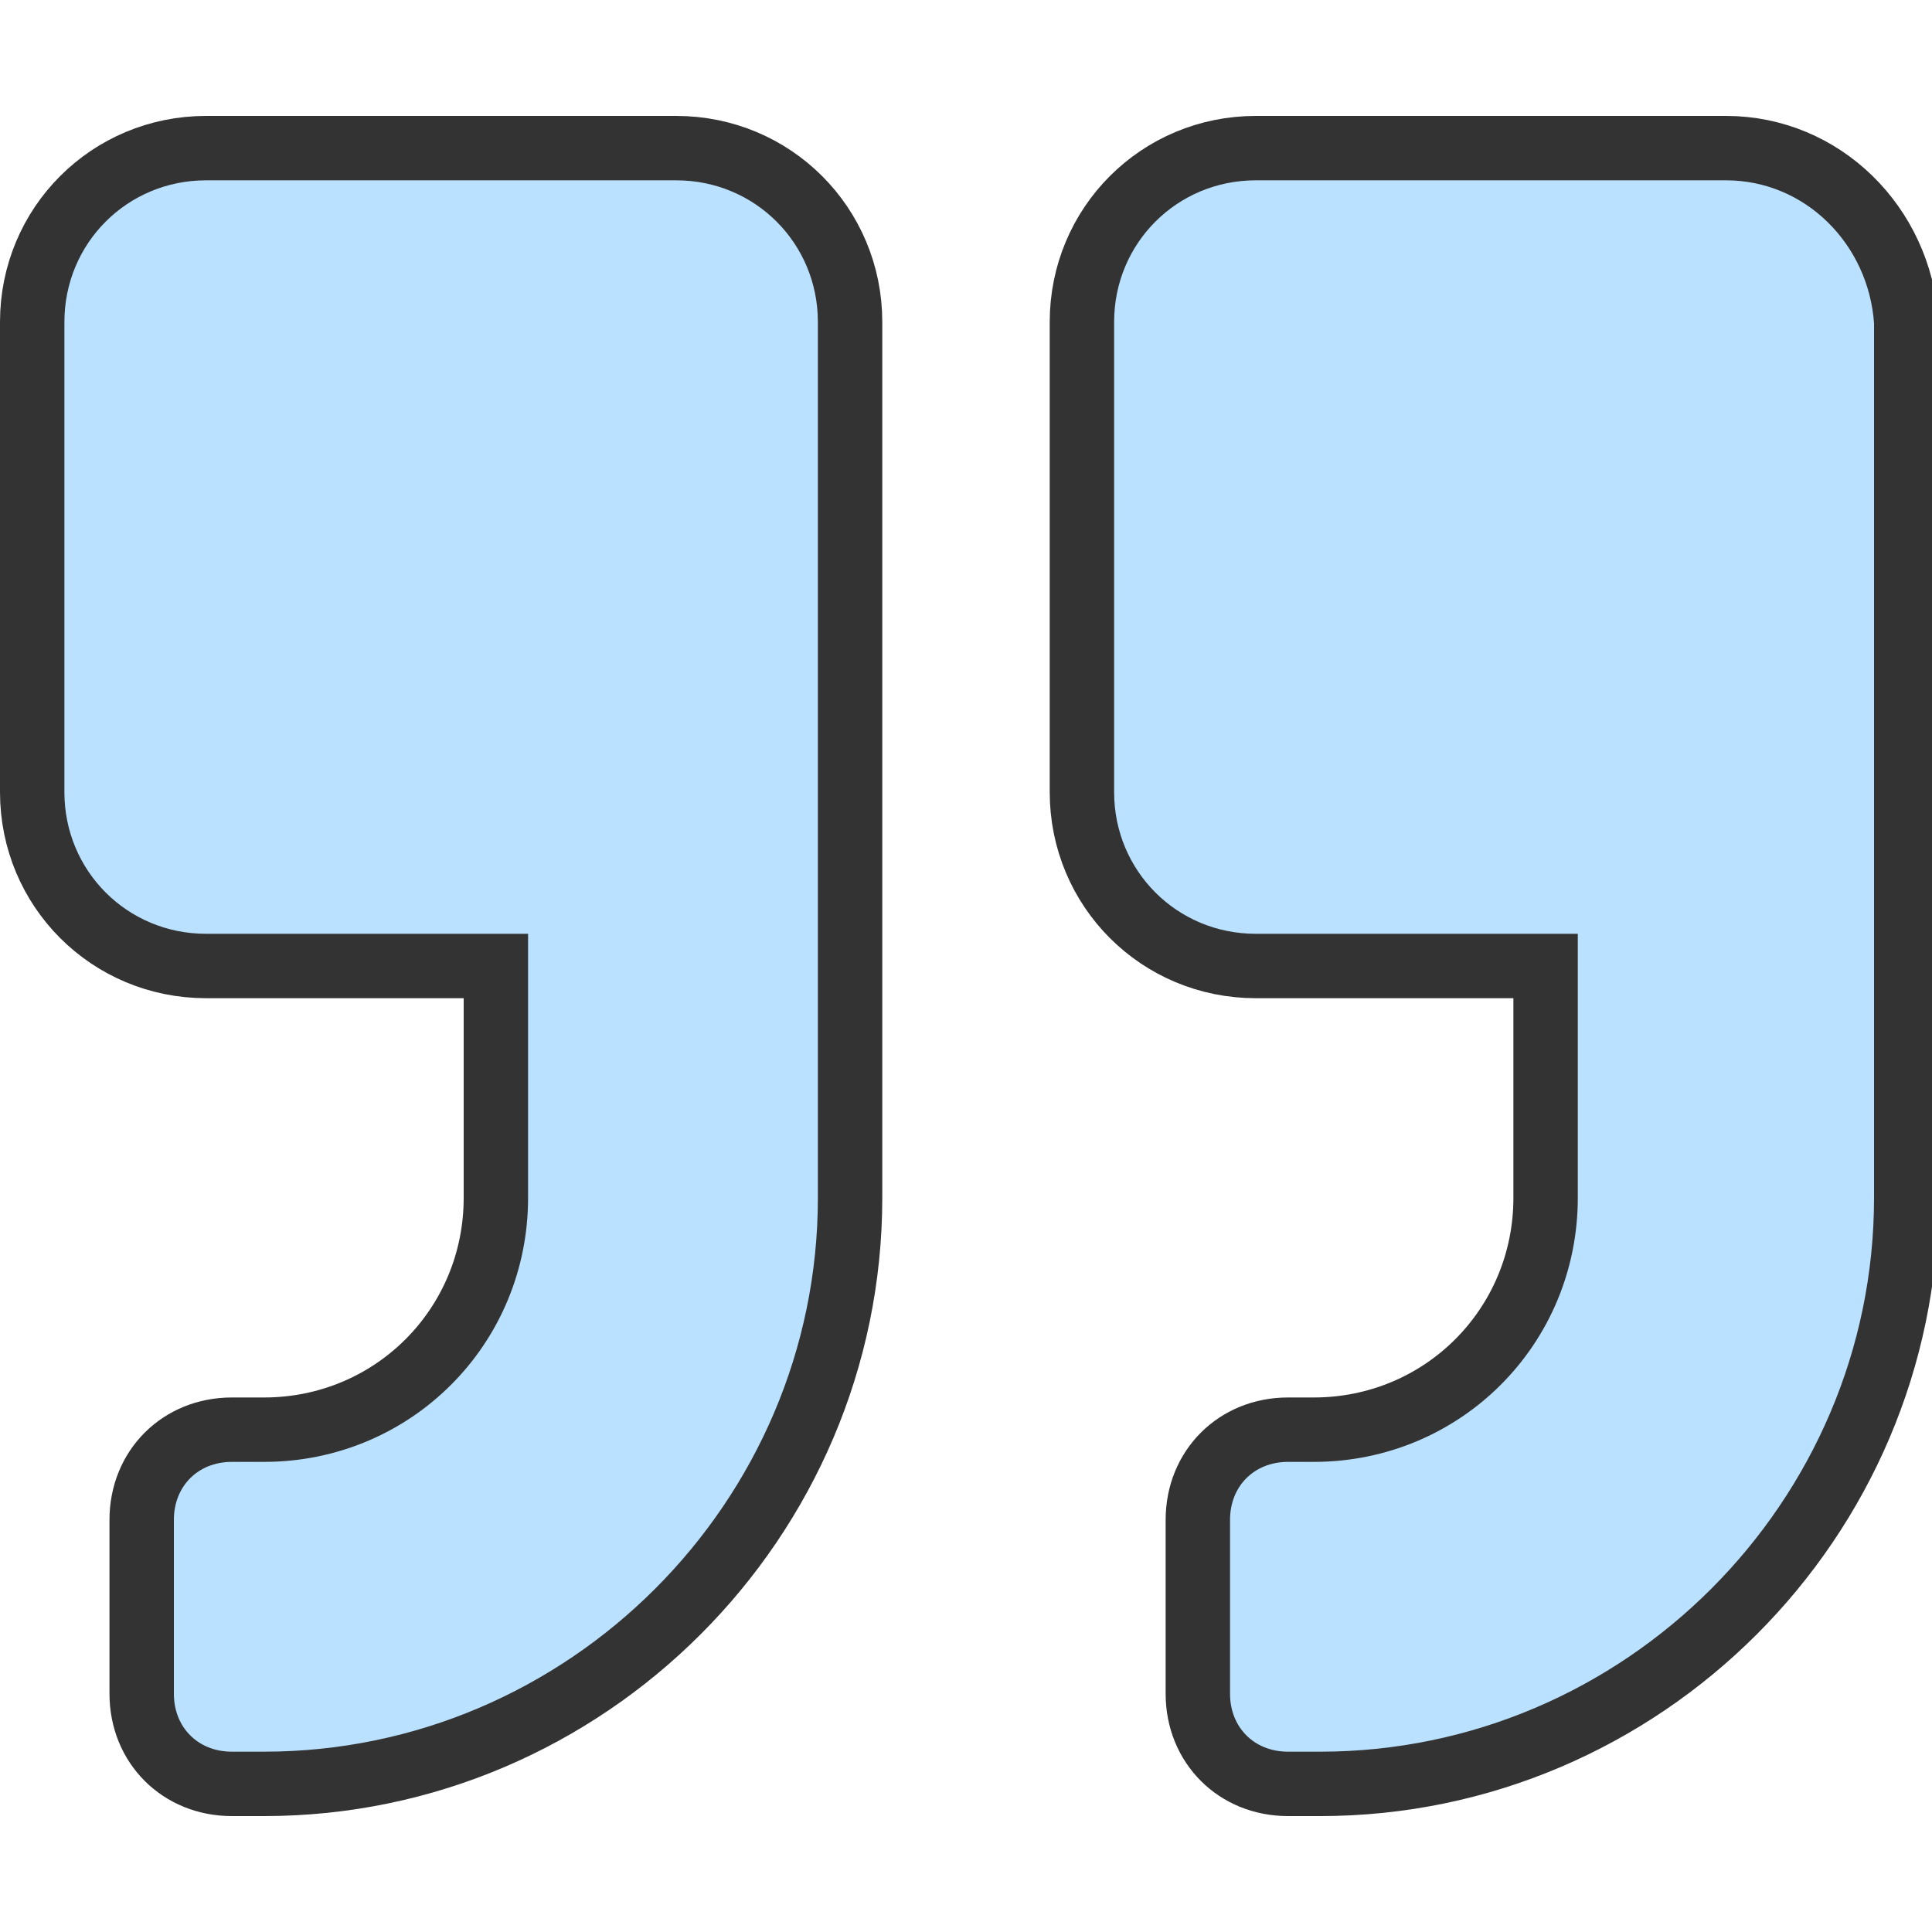
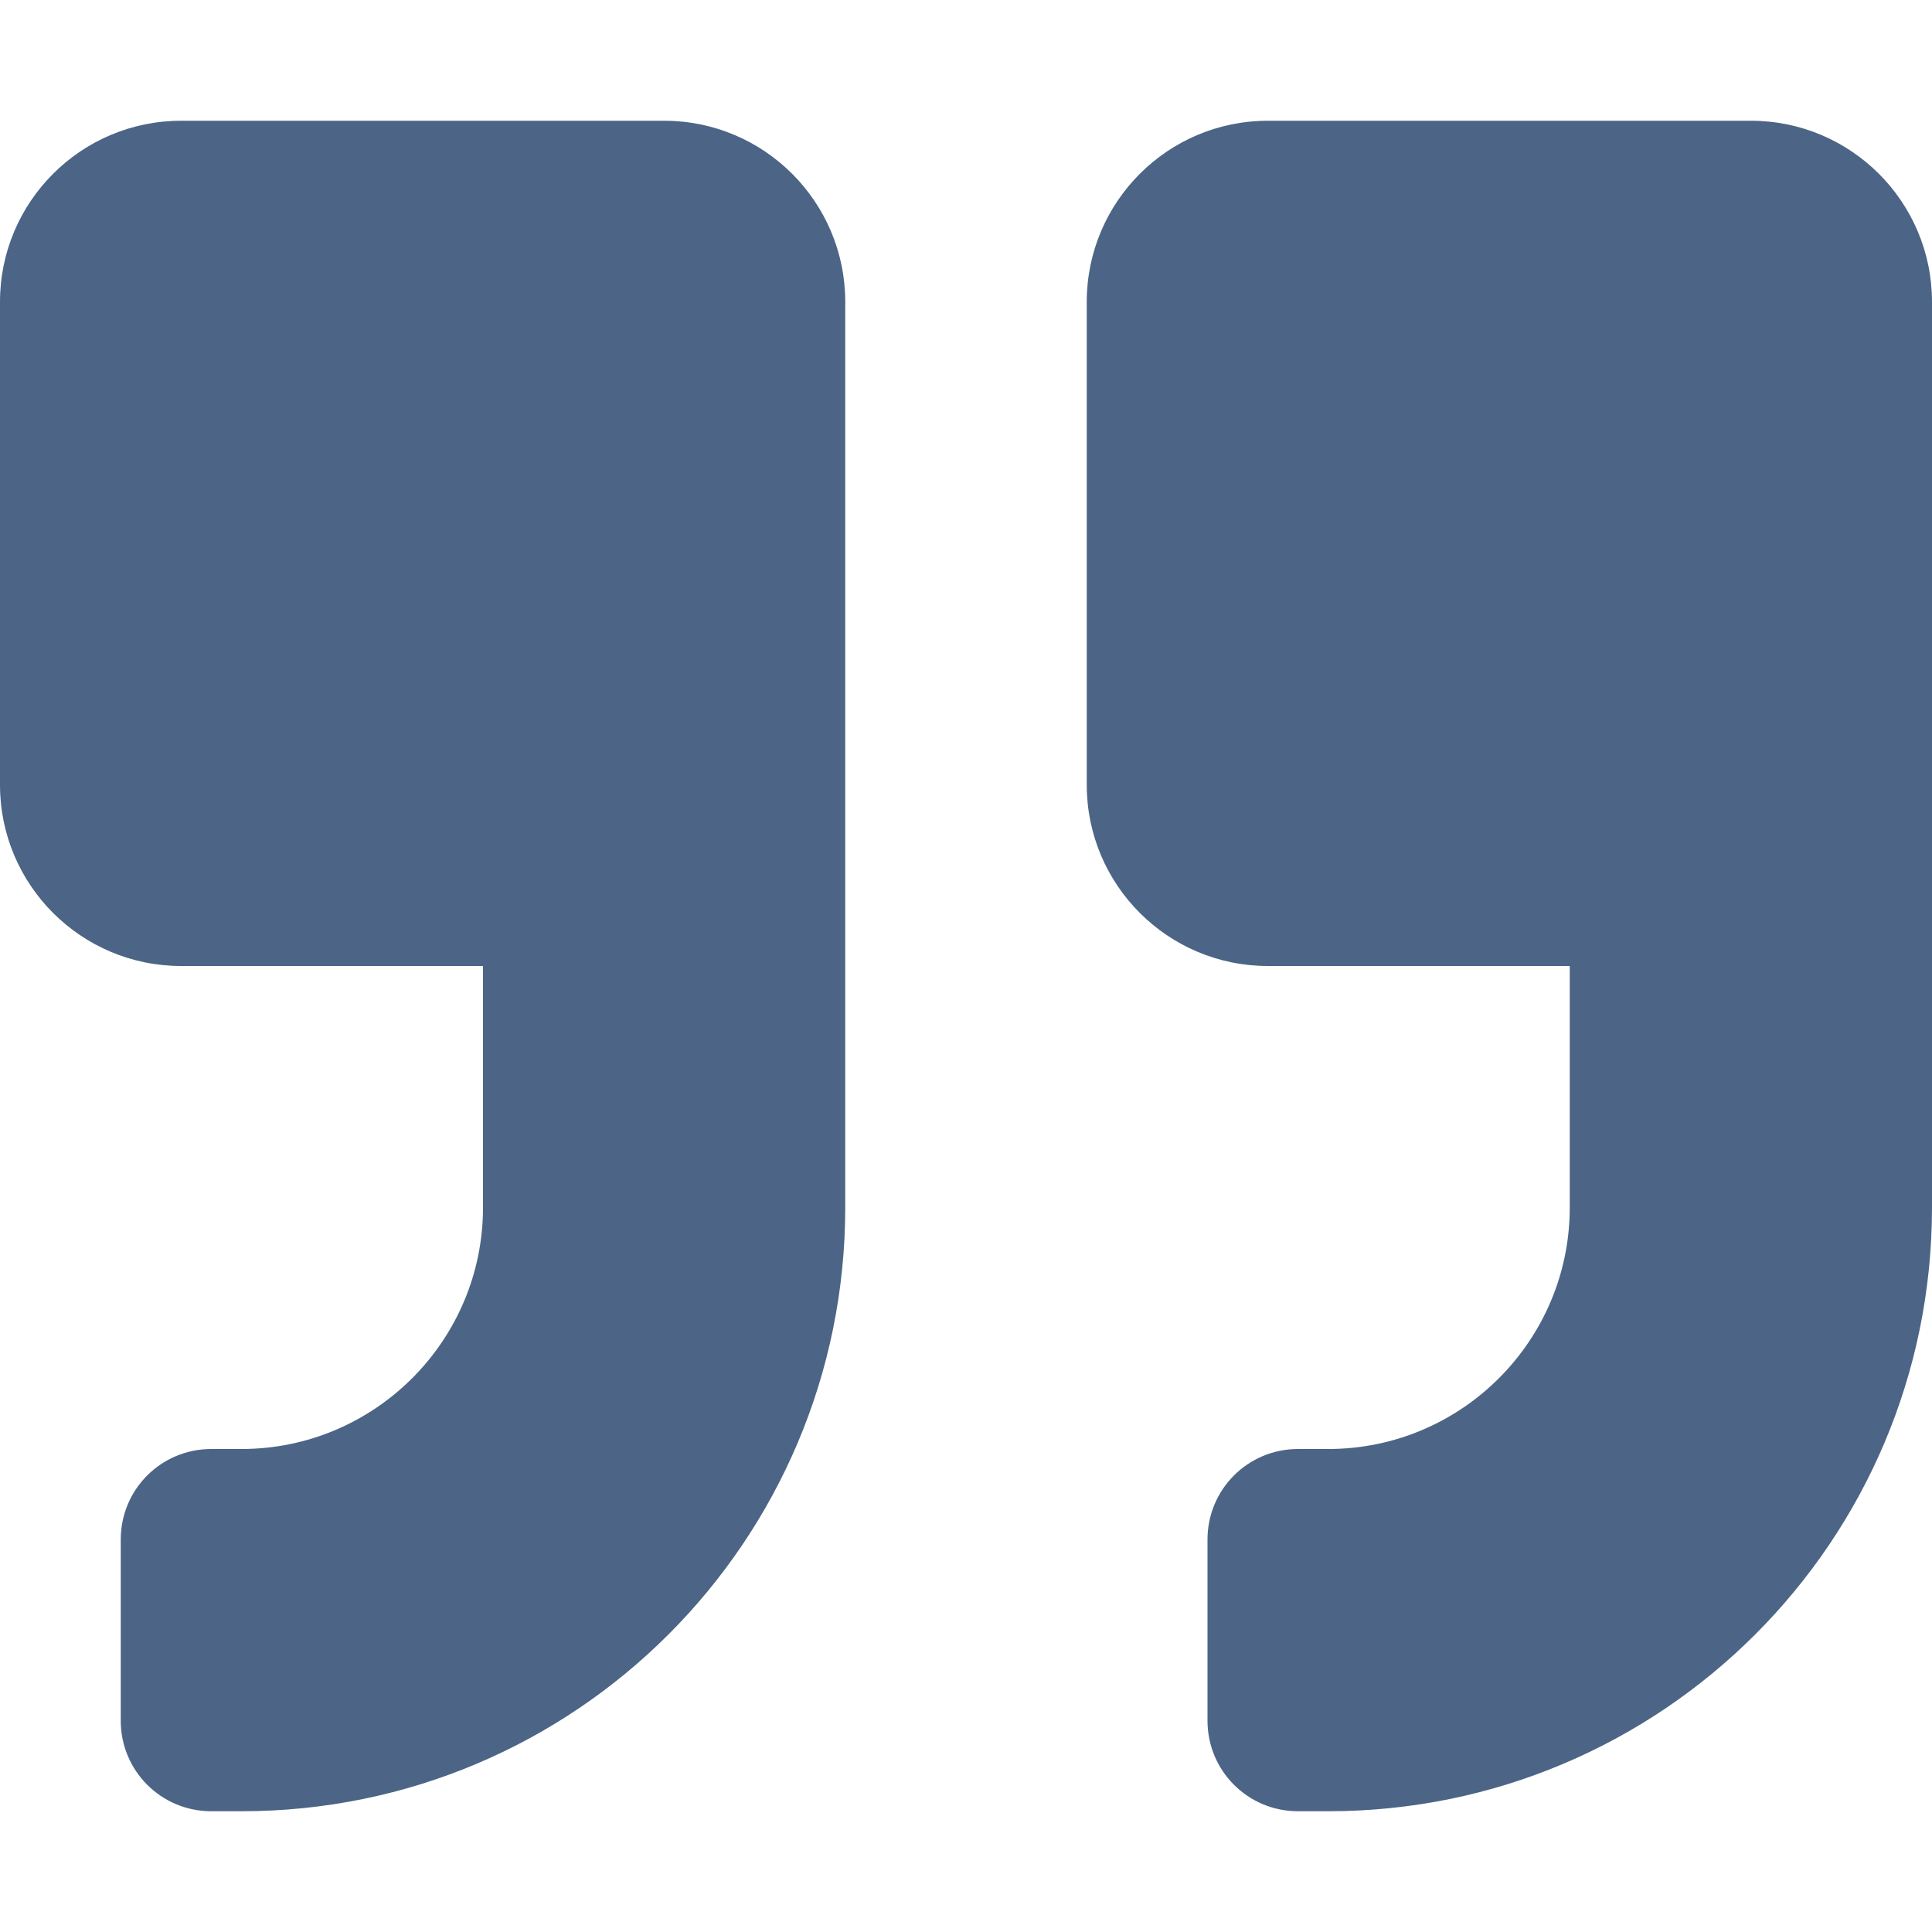
- <svg xmlns="http://www.w3.org/2000/svg" version="1.1" id="Ebene_1" x="0px" y="0px" width="30px" height="30px" viewBox="0 0 30 30" enable-background="new 0 0 30 30" xml:space="preserve">
-   <g>
-     <path fill="#BAE1FF" stroke="#333333" stroke-miterlimit="10" d="M26.8,2.3h-7.3c-1.5,0-2.7,1.2-2.7,2.7v7.3c0,1.5,1.2,2.7,2.7,2.7   h4.5v3.6c0,2-1.6,3.6-3.6,3.6H20c-0.8,0-1.4,0.6-1.4,1.4v2.7c0,0.8,0.6,1.4,1.4,1.4h0.5c5,0,9.1-4.1,9.1-9.1V5   C29.5,3.5,28.3,2.3,26.8,2.3z M10.5,2.3H3.2C1.7,2.3,0.5,3.5,0.5,5v7.3c0,1.5,1.2,2.7,2.7,2.7h4.5v3.6c0,2-1.6,3.6-3.6,3.6H3.6   c-0.8,0-1.4,0.6-1.4,1.4v2.7c0,0.8,0.6,1.4,1.4,1.4h0.5c5,0,9.1-4.1,9.1-9.1V5C13.2,3.5,12,2.3,10.5,2.3z" />
-   </g>
+ <svg xmlns="http://www.w3.org/2000/svg" width="30" height="30" viewBox="0 0 512 512" fill="none">
+   <path d="M464 32H336C309.5 32 288 53.5 288 80V208C288 234.5 309.5 256 336 256H416V320C416 355.3 387.3 384 352 384H344C330.7 384 320 394.7 320 408V456C320 469.3 330.7 480 344 480H352C440.4 480 512 408.4 512 320V80C512 53.5 490.5 32 464 32ZM176 32H48C21.5 32 0 53.5 0 80V208C0 234.5 21.5 256 48 256H128V320C128 355.3 99.3 384 64 384H56C42.7 384 32 394.7 32 408V456C32 469.3 42.7 480 56 480H64C152.4 480 224 408.4 224 320V80C224 53.5 202.5 32 176 32Z" fill="#4C6586" />
</svg>
